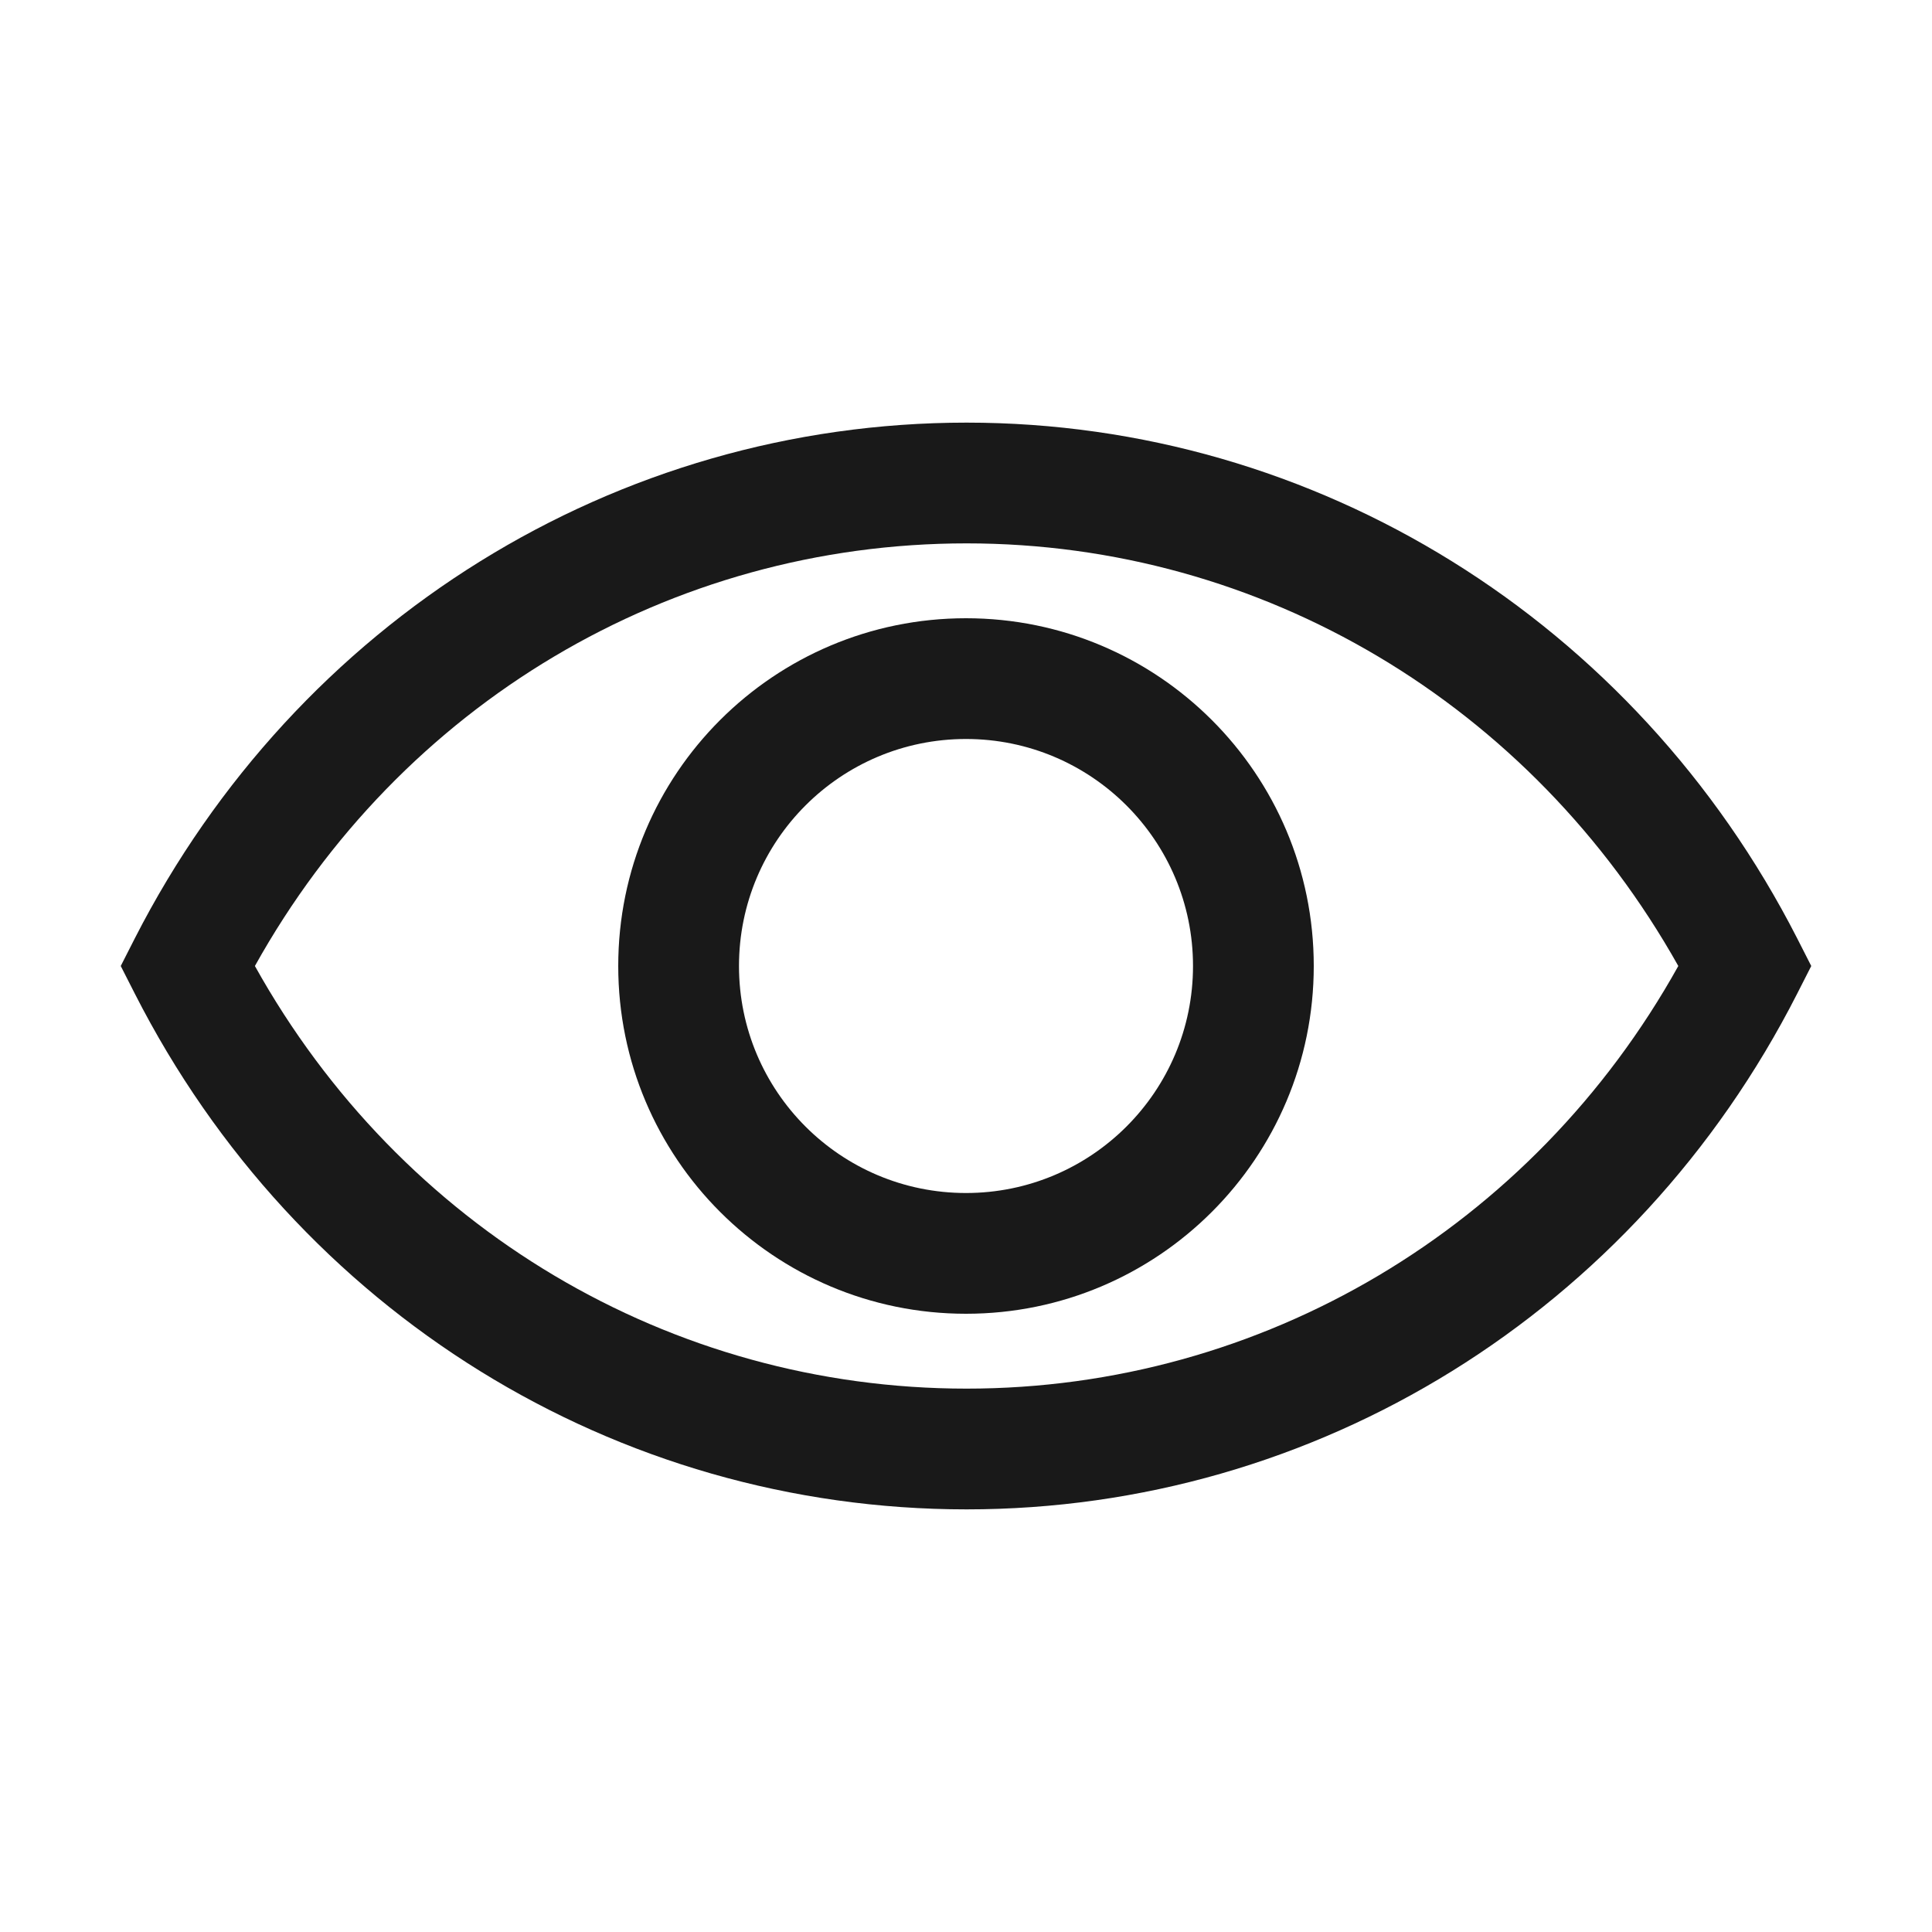
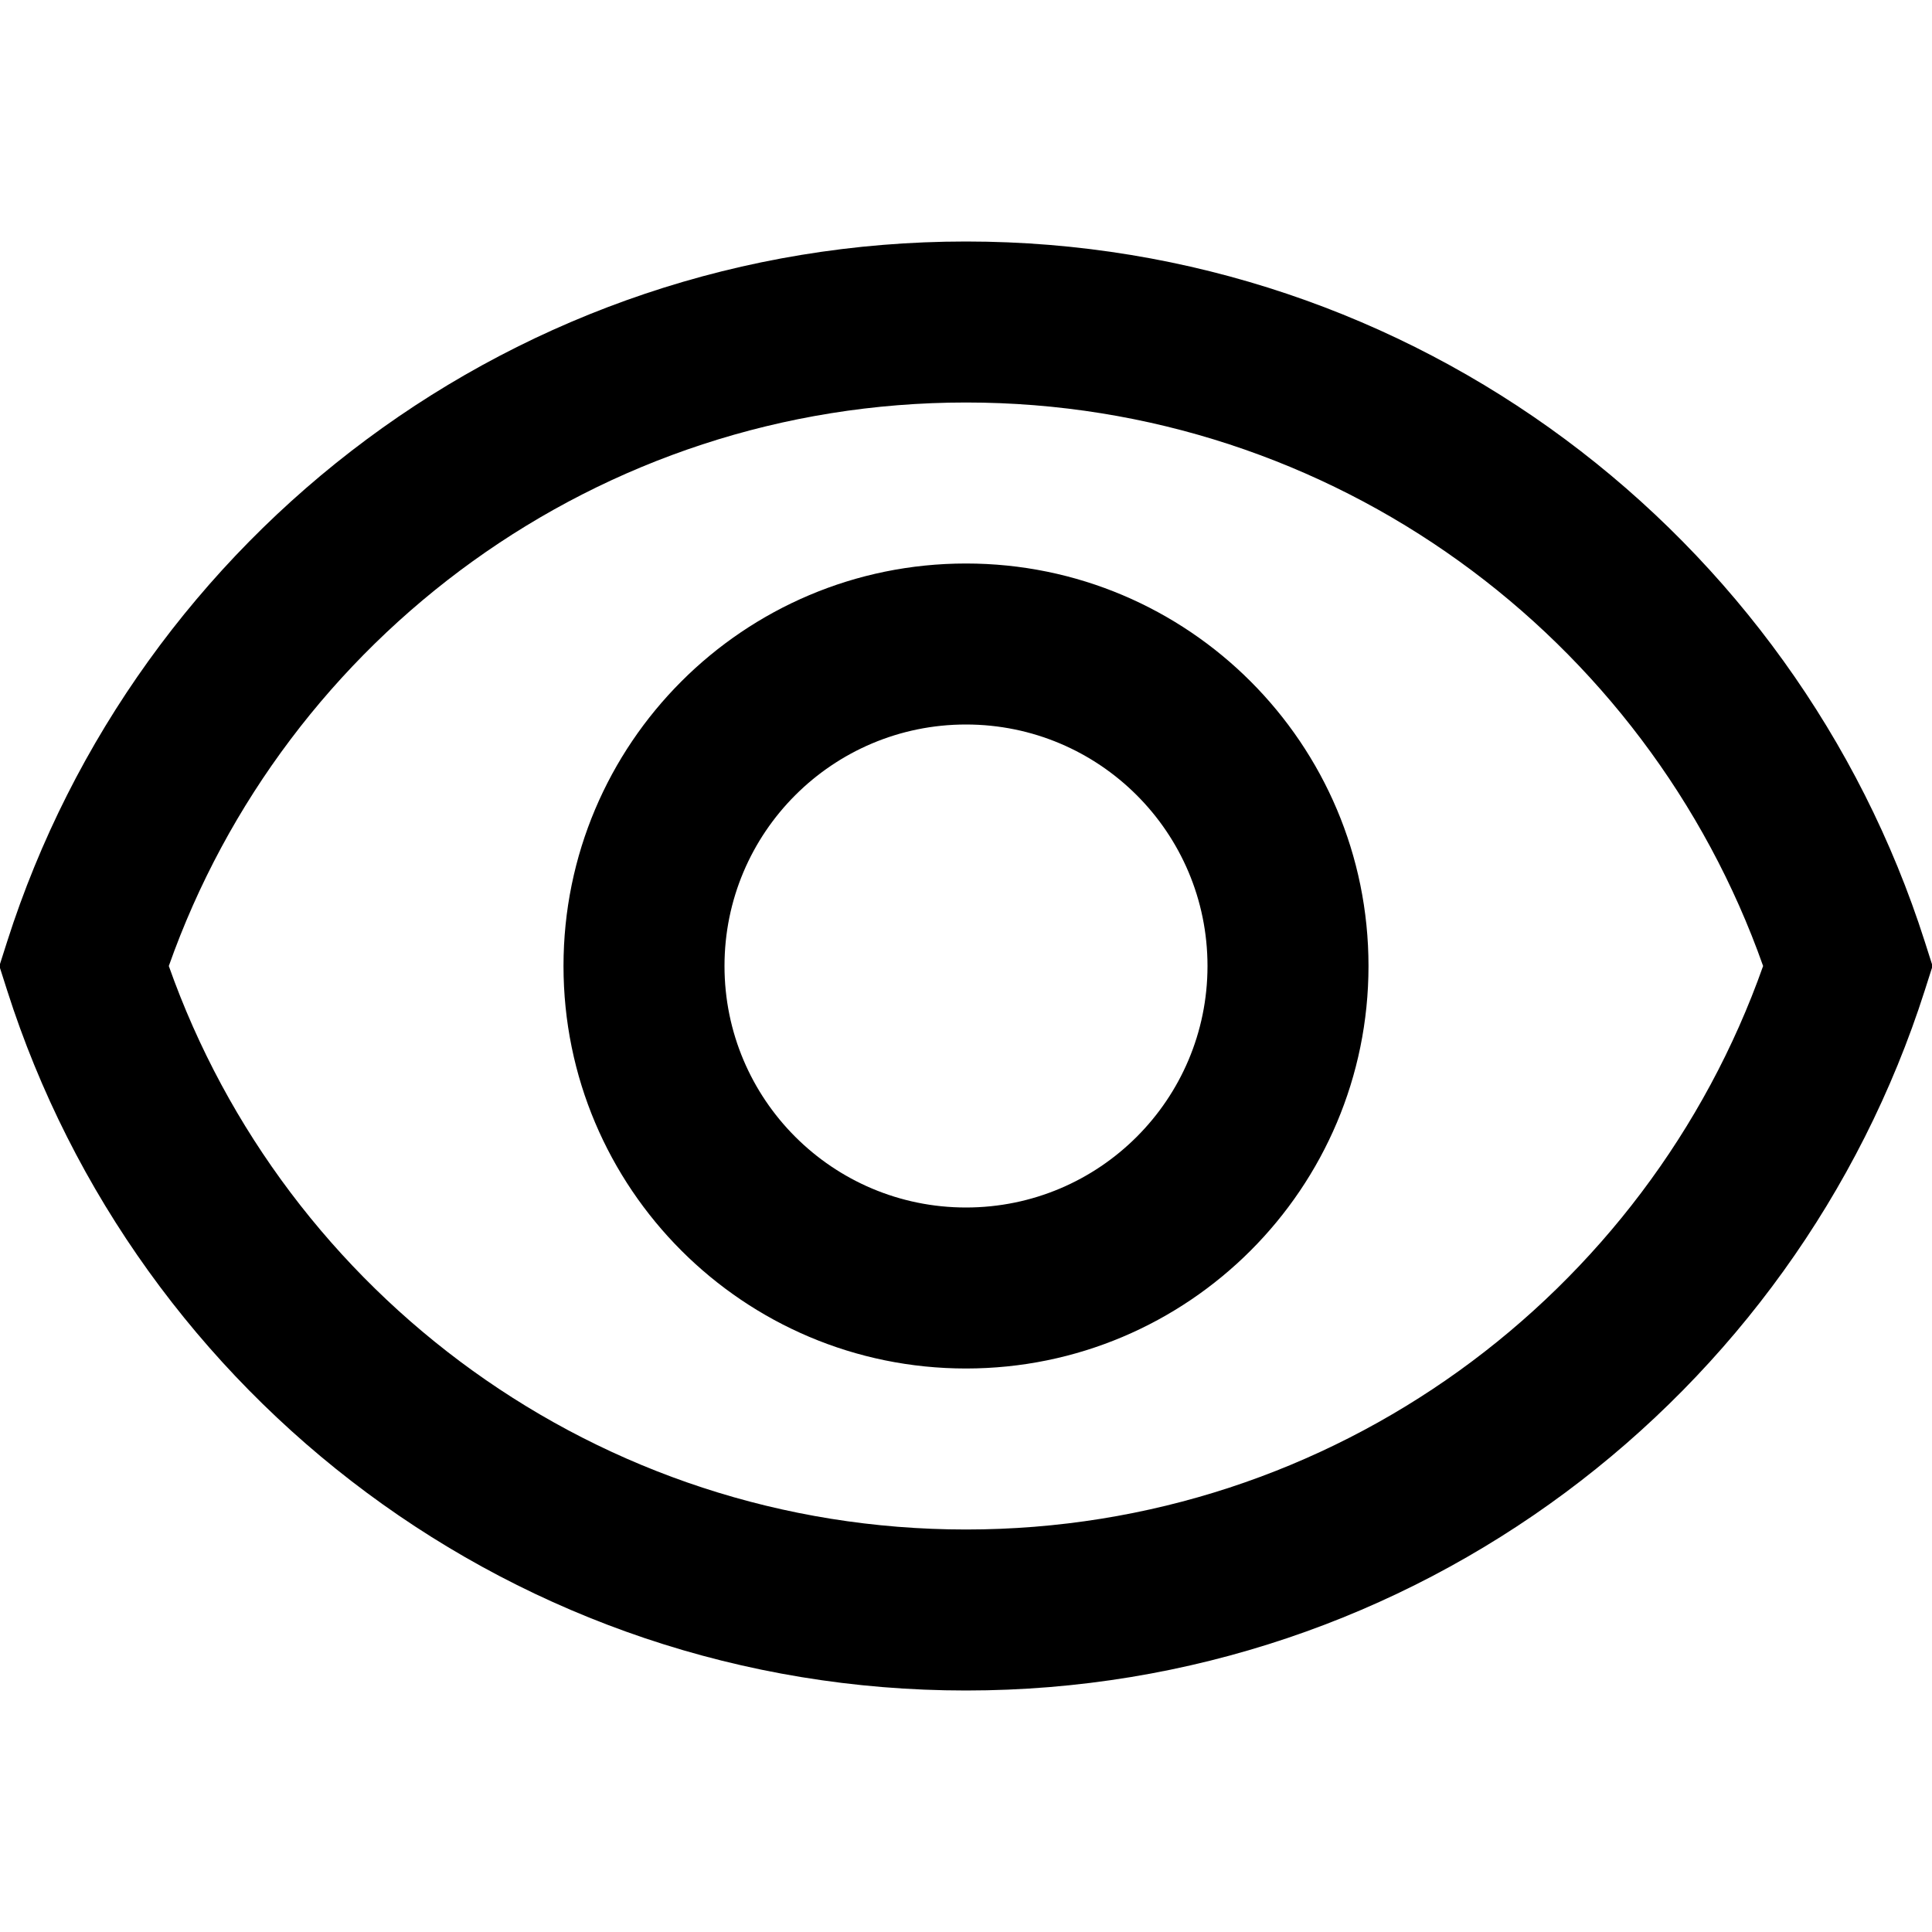
- <svg xmlns="http://www.w3.org/2000/svg" width="16" height="16" viewBox="0 0 16 16" fill="none">
-   <path d="M10.88 8C10.88 9.59 9.59 10.88 8 10.88C6.409 10.88 5.12 9.59 5.12 8C5.12 6.409 6.409 5.12 8 5.12C9.59 5.12 10.88 6.409 10.88 8ZM9.88 8C9.88 6.962 9.038 6.12 8 6.12C6.961 6.12 6.12 6.962 6.12 8C6.12 9.038 6.961 9.88 8 9.88C9.038 9.88 9.88 9.038 9.88 8Z" fill="black" fill-opacity="0.9" />
-   <path d="M1.117 8.23C2.461 10.87 5.102 12.5 8.005 12.5C10.898 12.5 13.539 10.87 14.883 8.23L15 8L14.883 7.77C13.539 5.14 10.898 3.5 8.005 3.5C5.102 3.5 2.461 5.14 1.117 7.77L1 8L1.117 8.23ZM8.005 11.5C5.55 11.5 3.319 10.17 2.111 8C3.319 5.83 5.55 4.5 8.005 4.5C10.45 4.5 12.681 5.83 13.899 8C12.691 10.17 10.45 11.5 8.005 11.5Z" fill="black" fill-opacity="0.9" />
+ <svg xmlns="http://www.w3.org/2000/svg" width="24" height="24" viewBox="0 0 24 24" fill="none">
+   <g clip-path="url(#clip0_8726_7319)">
+     <path d="M2.097 12C3.538 16.079 7.429 19 12 19C16.57 19 20.461 16.079 21.902 12C20.461 7.921 16.57 5 12 5C7.429 5 3.538 7.921 2.097 12ZM0.089 11.696C1.698 6.654 6.421 3 12 3C17.578 3 22.301 6.654 23.91 11.696L24.007 12L23.91 12.304C22.301 17.346 17.578 21 12 21C6.421 21 1.698 17.346 0.089 12.304L-0.008 12L0.089 11.696ZM12 9C10.343 9 9 10.343 9 12C9 13.657 10.343 15 12 15C13.657 15 15 13.657 15 12C15 10.343 13.657 9 12 9ZM7 12C7 9.239 9.238 7 12 7C14.761 7 17 9.239 17 12C17 14.761 14.761 17 12 17C9.238 17 7 14.761 7 12Z" fill="black" />
+   </g>
</svg>
